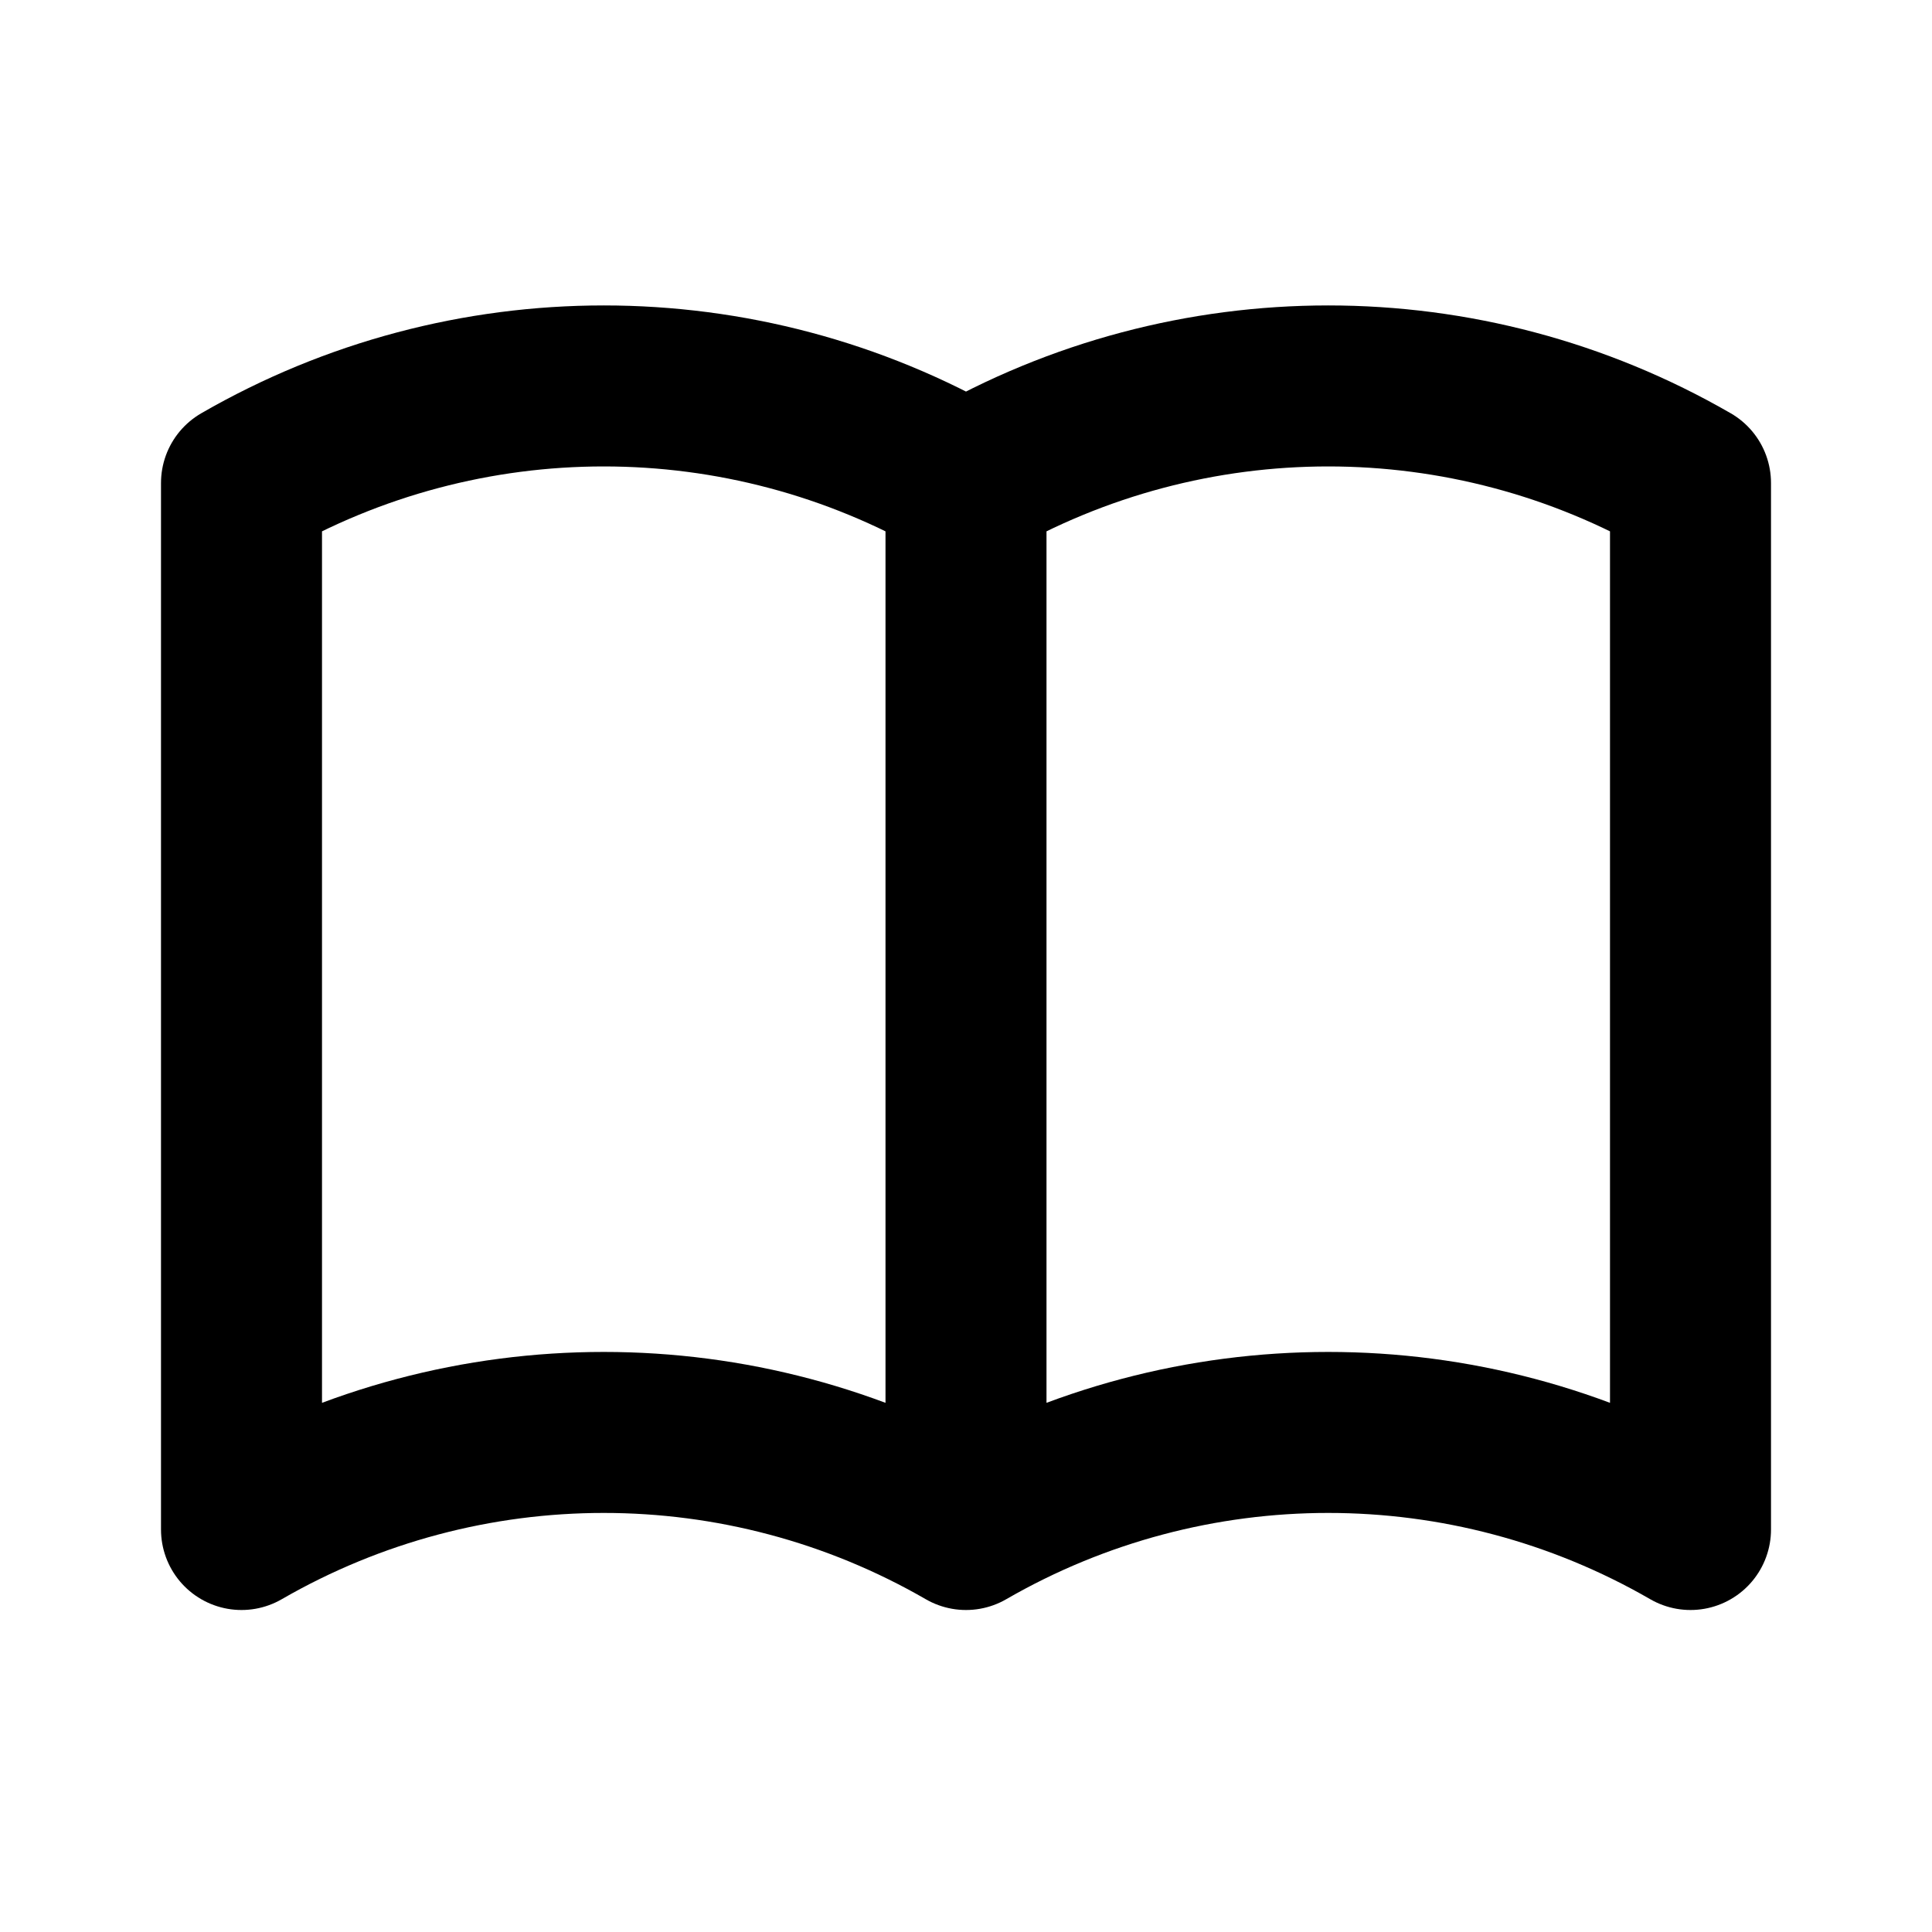
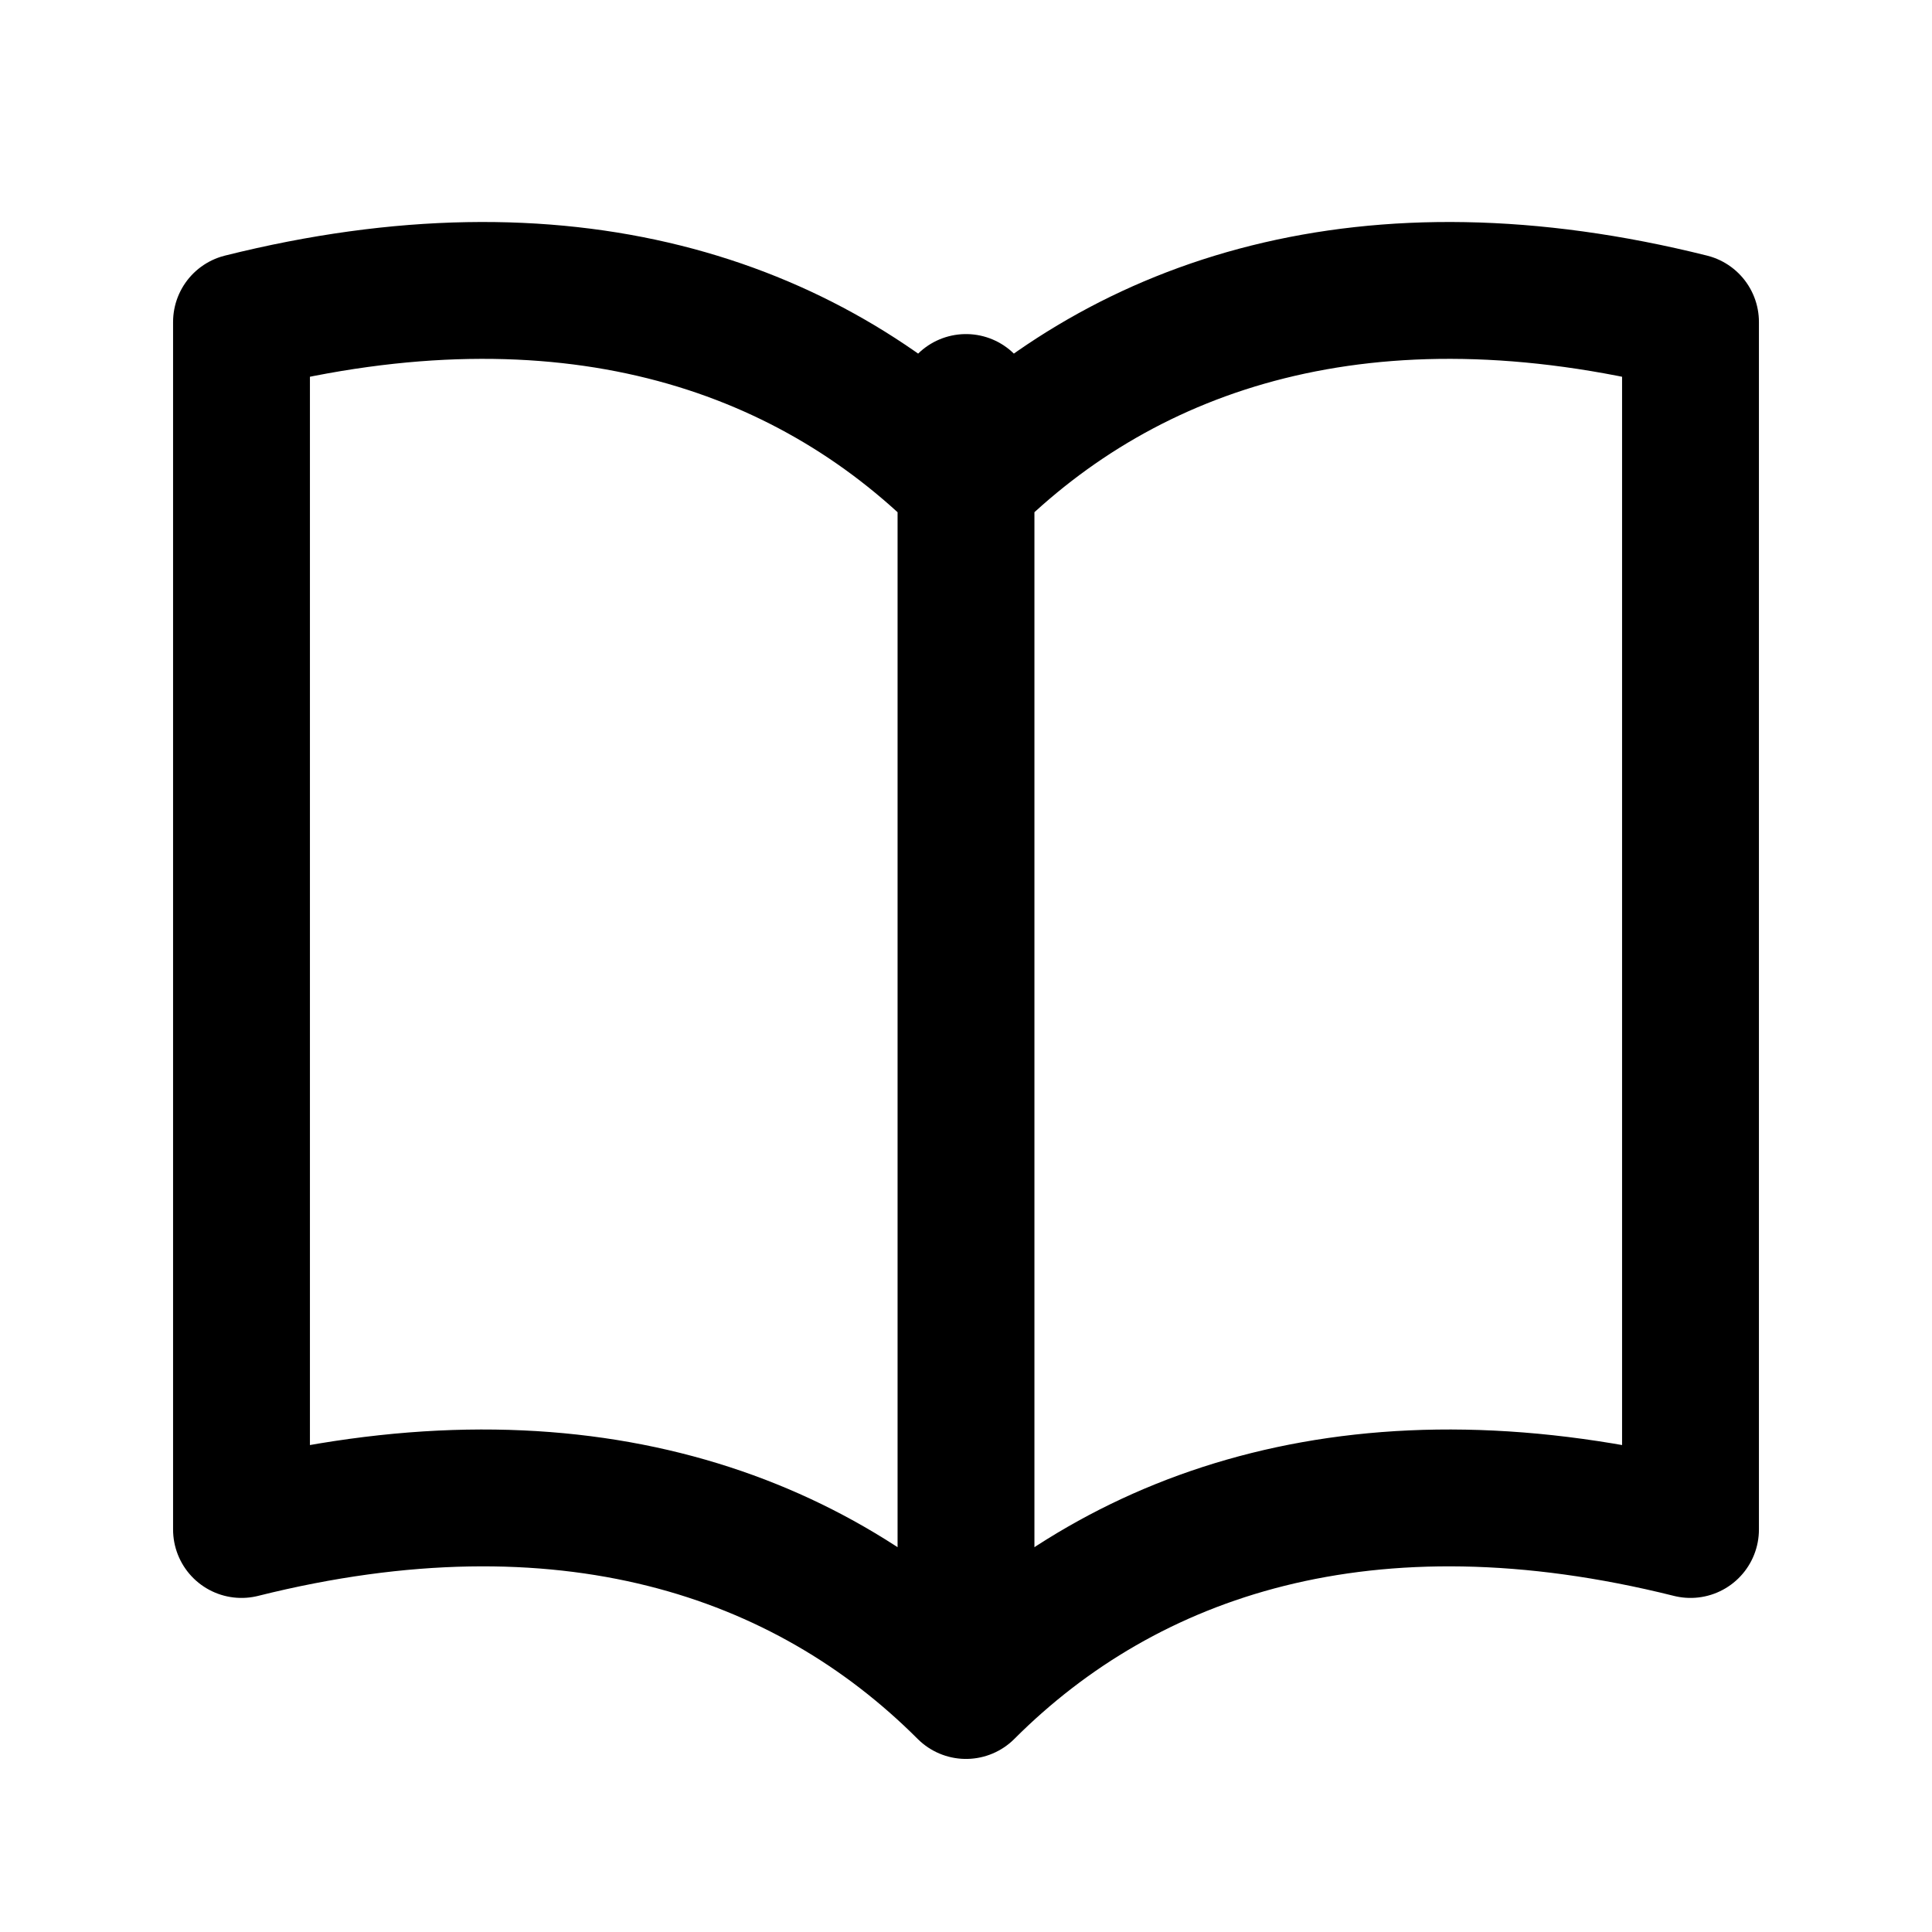
- <svg xmlns="http://www.w3.org/2000/svg" viewBox="0 0 24 24">
-   <path fill="none" stroke="currentColor" stroke-width="2" stroke-linecap="round" stroke-linejoin="round" d="M3 19a9 9 0 0 1 9 0a9 9 0 0 1 9 0M3 6a9 9 0 0 1 9 0a9 9 0 0 1 9 0M3 6l0 13M12 6l0 13M21 6l0 13" />
+ <svg xmlns="http://www.w3.org/2000/svg" viewBox="0 0 24 24" fill="none" stroke="currentColor" stroke-width="1.7" stroke-linecap="round" stroke-linejoin="round">
+   <path d="M12 5v16M3 4c4-1 7 0 9 2 2-2 5-3 9-2v15c-4-1-7 0-9 2-2-2-5-3-9-2z" />
</svg>
